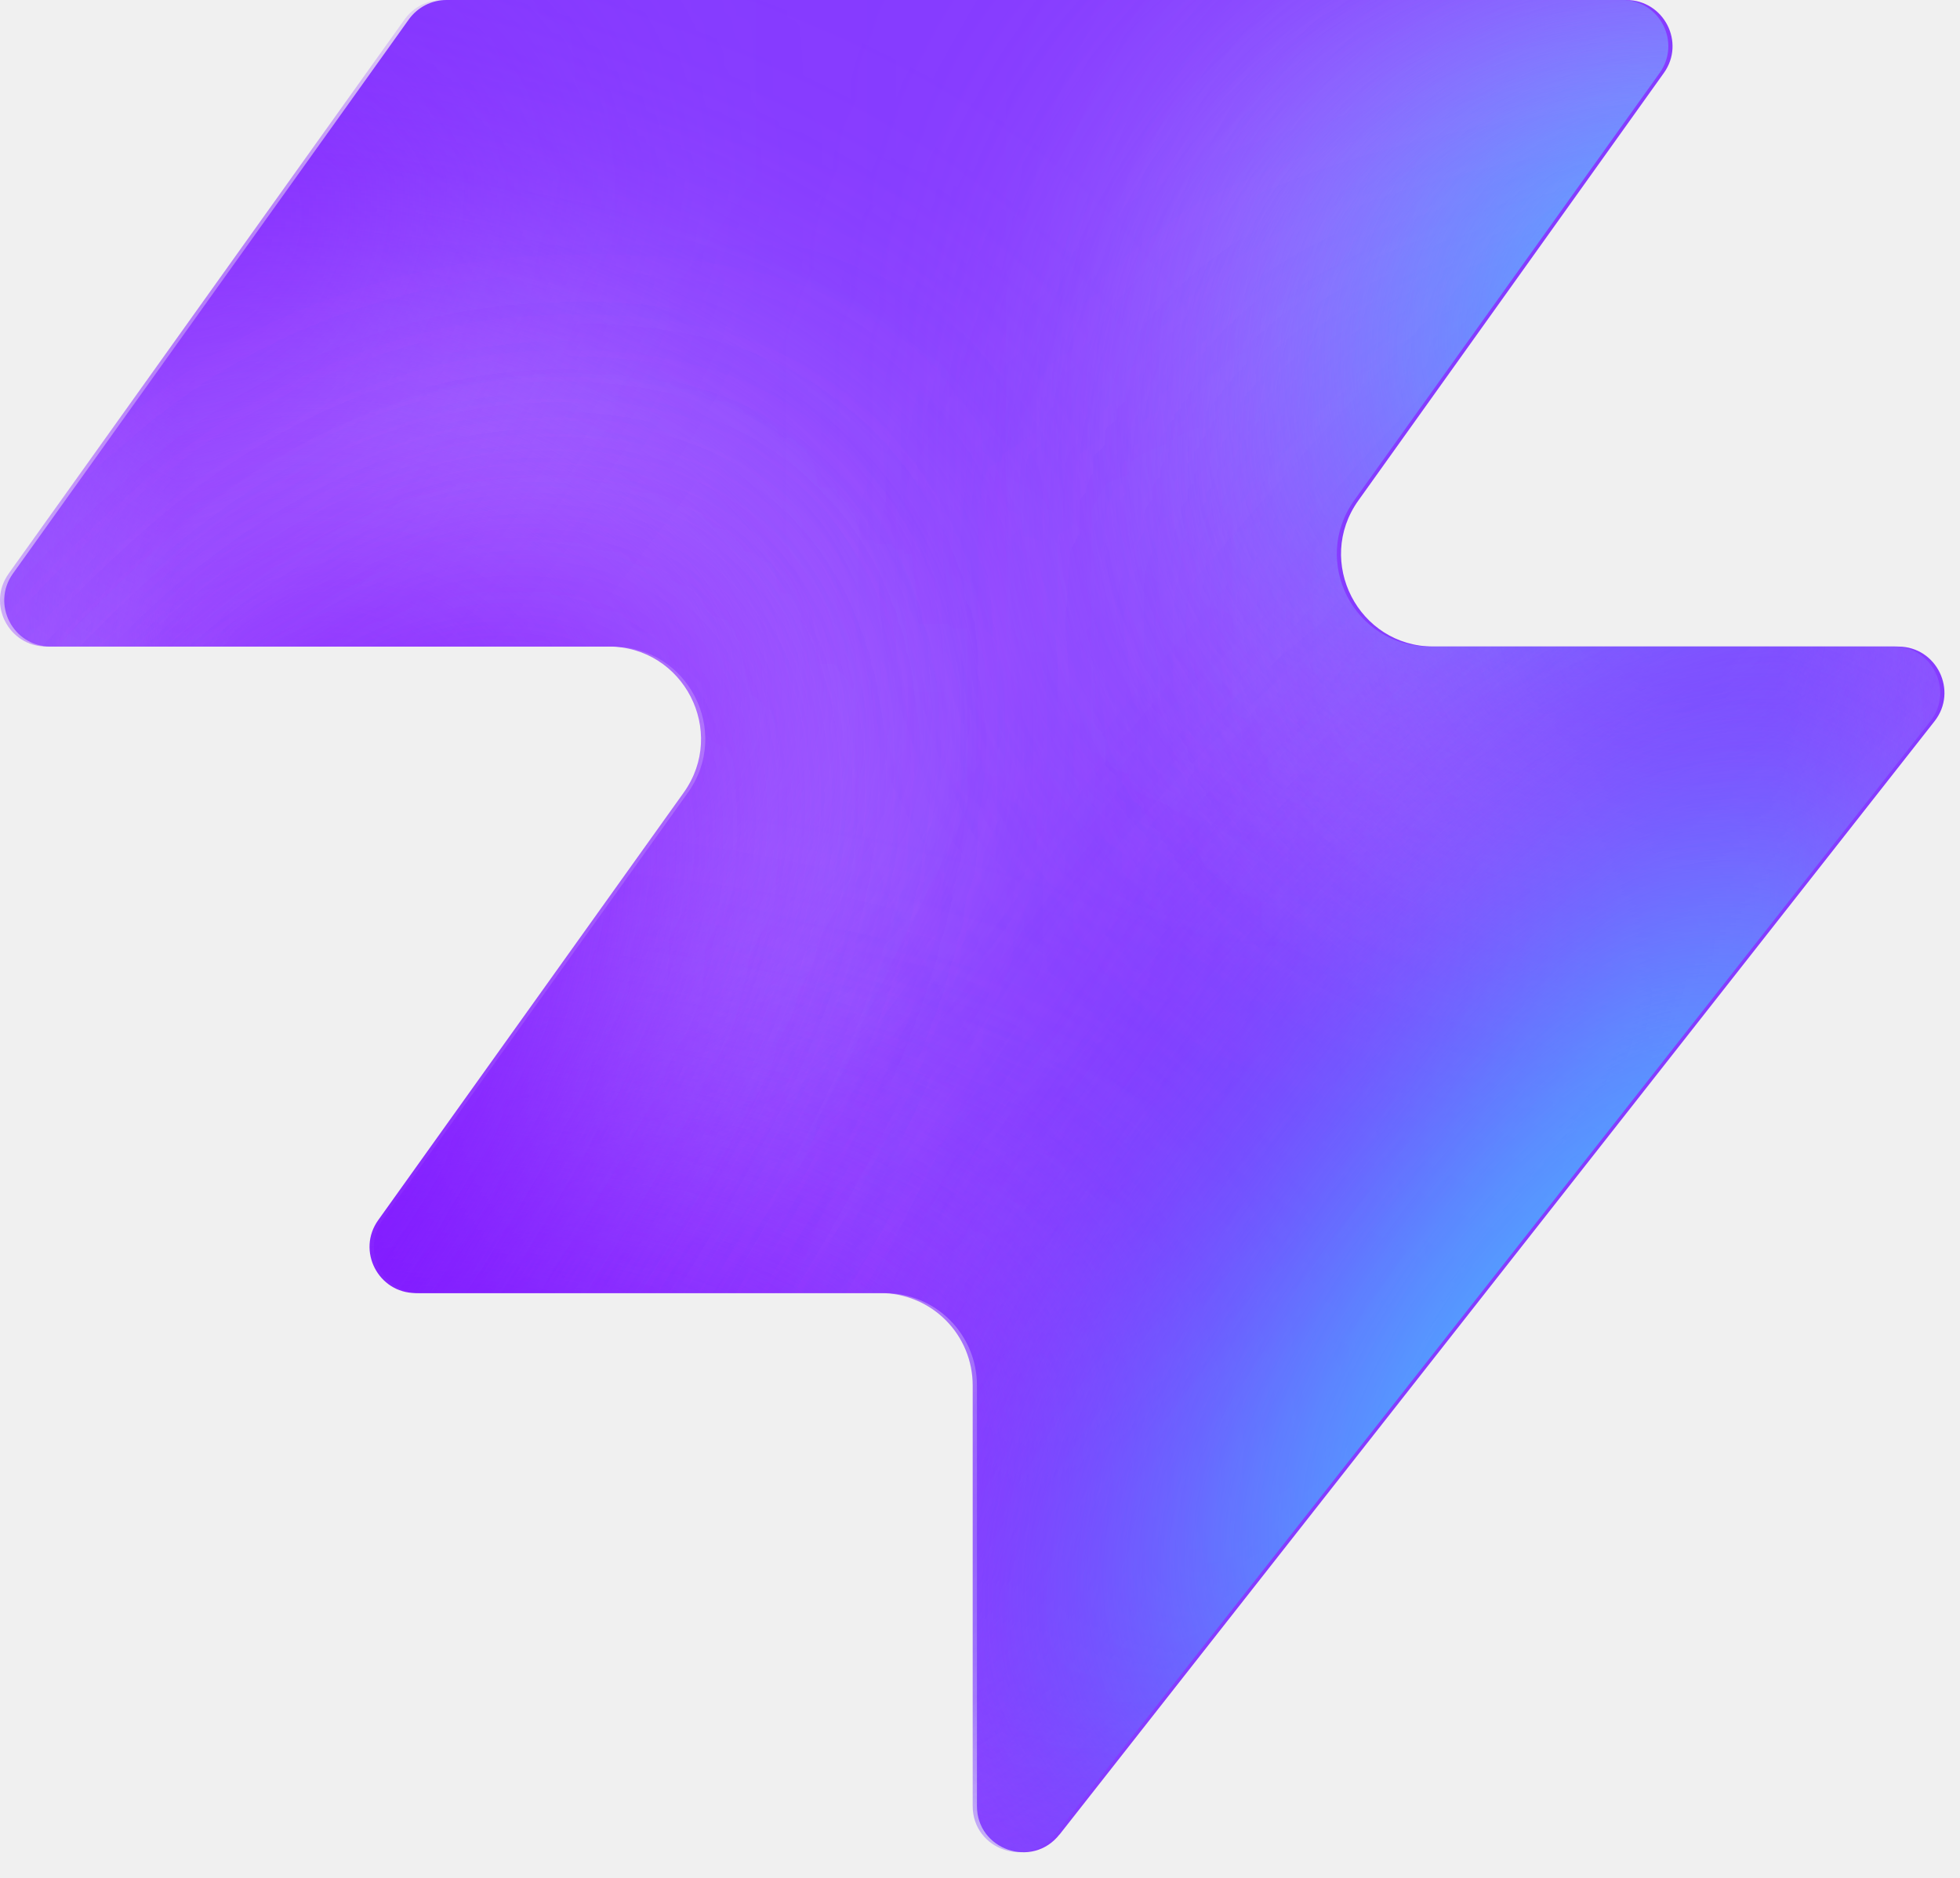
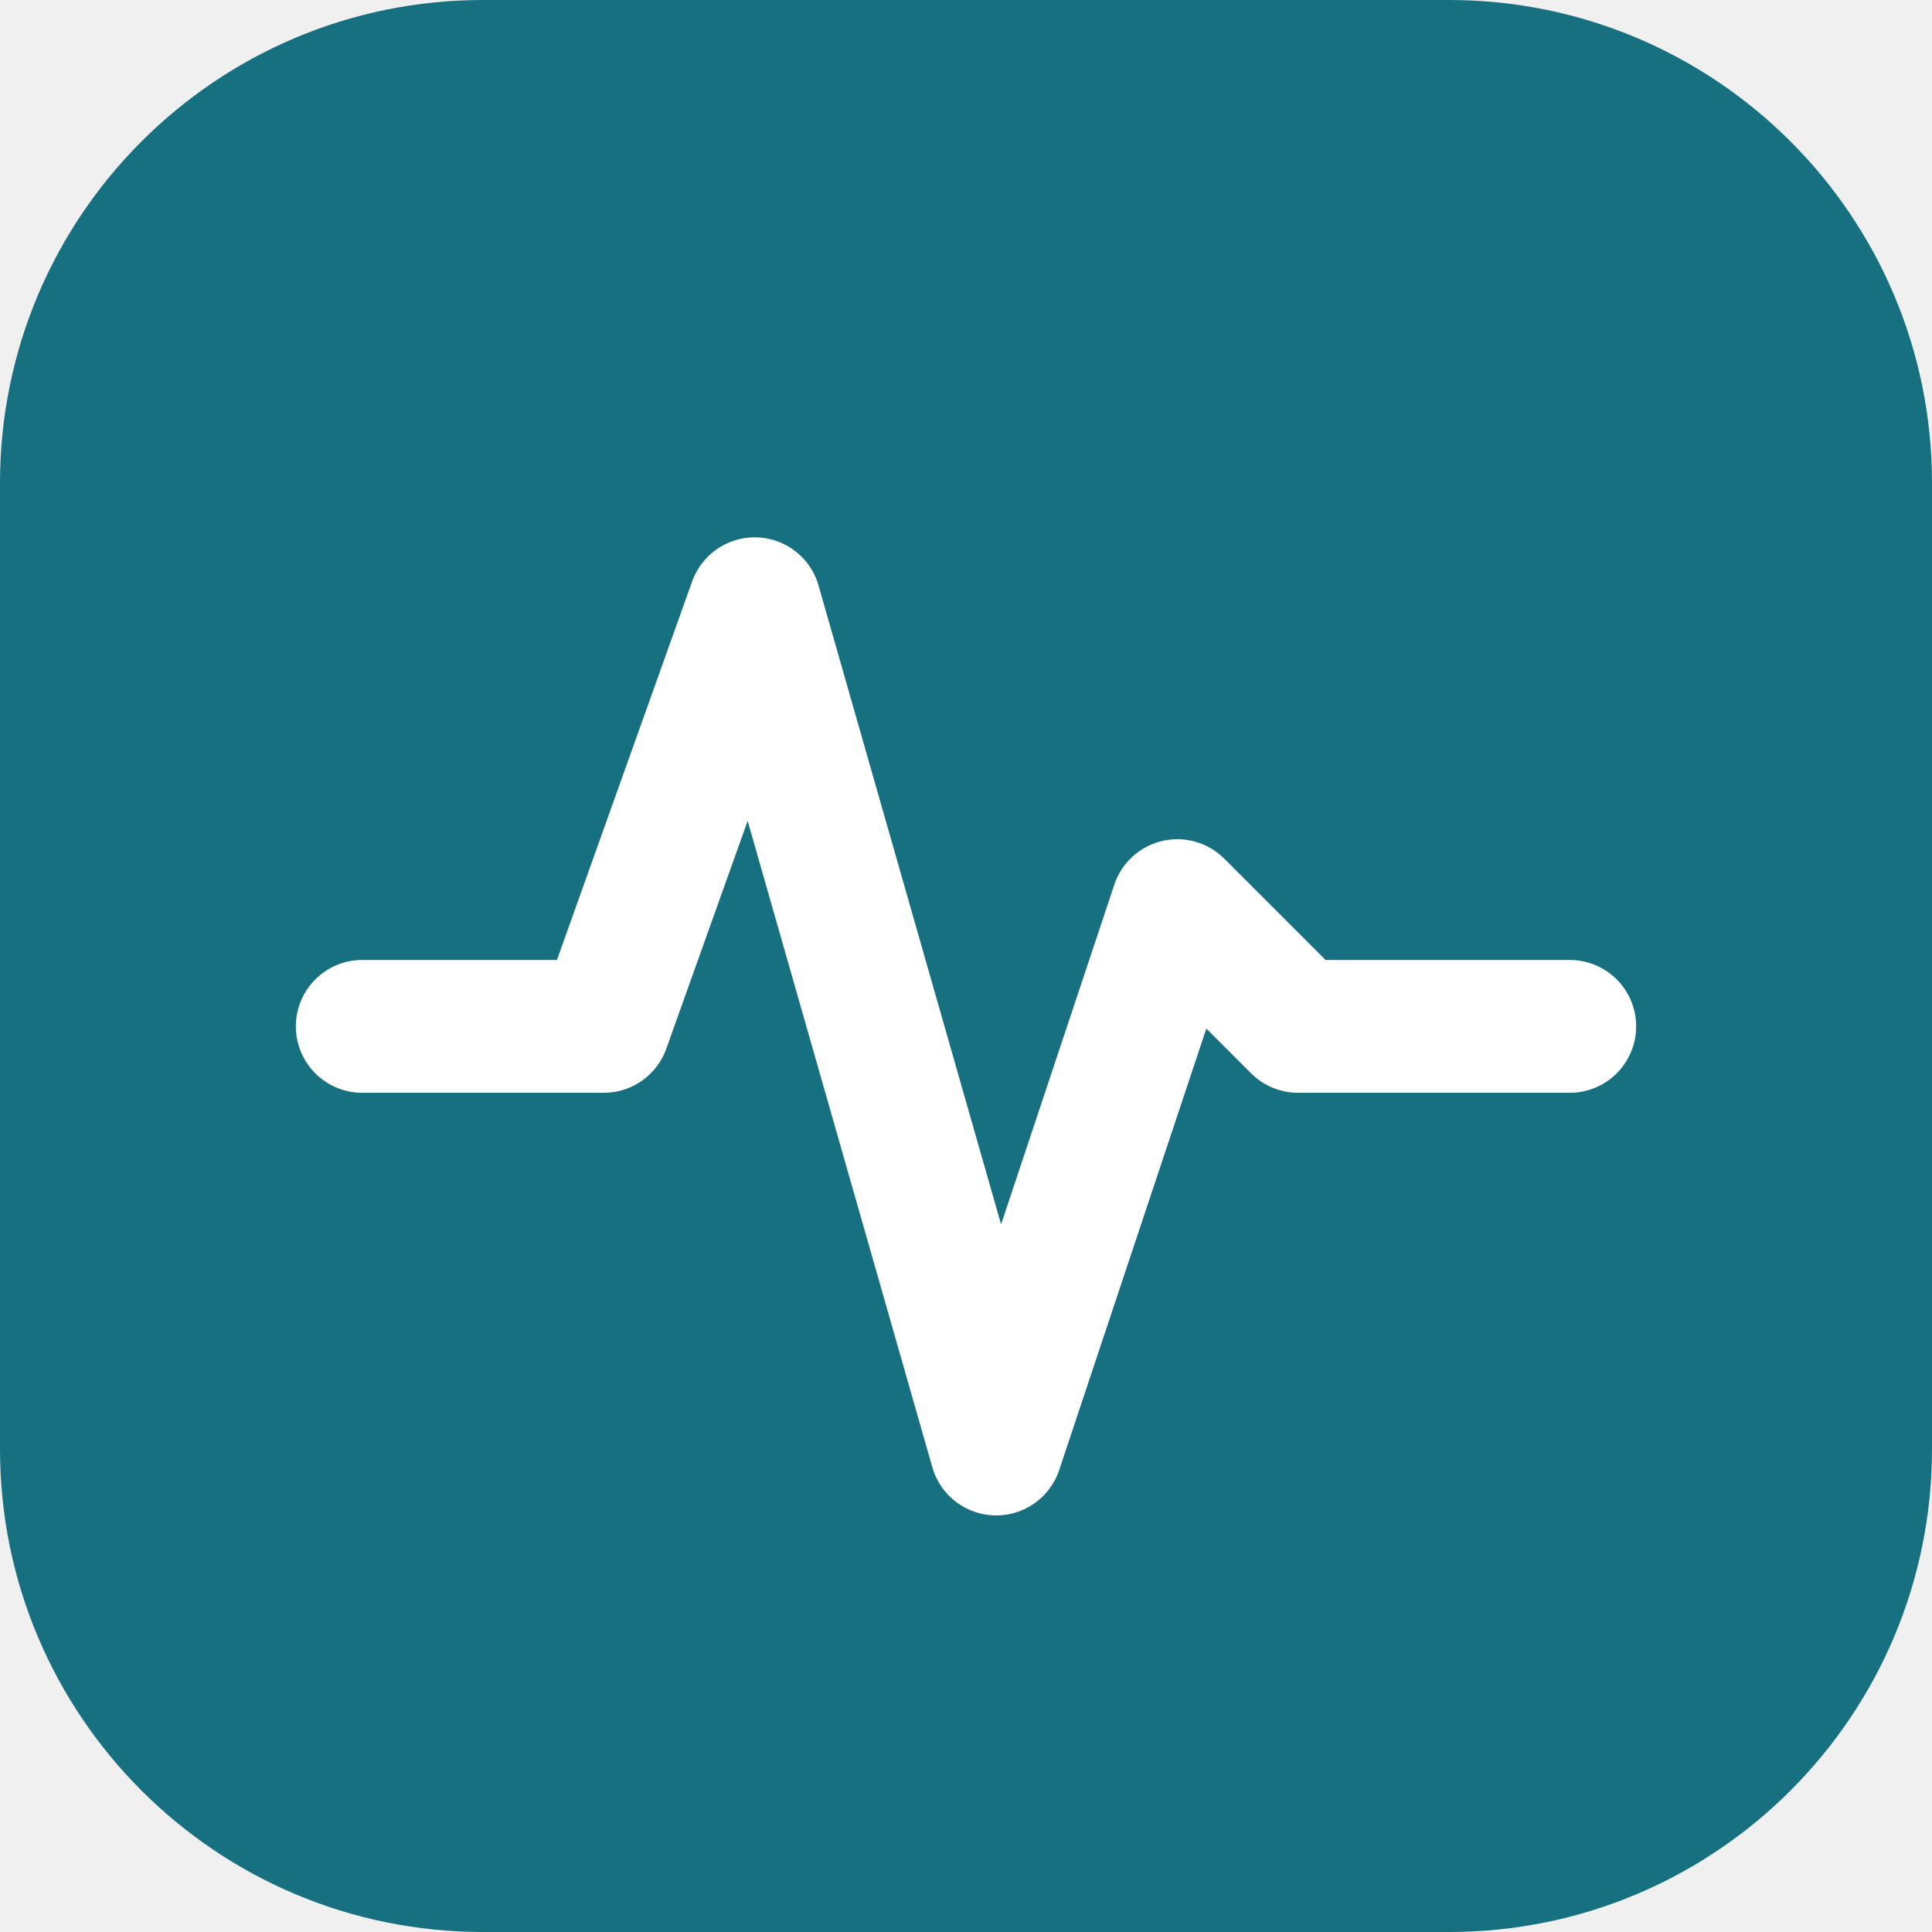
- <svg xmlns="http://www.w3.org/2000/svg" width="48" height="46" fill="none" viewBox="0 0 48 46">
-   <path fill="#863bff" d="M25.946 44.938c-.664.845-2.021.375-2.021-.698V33.937a2.26 2.26 0 0 0-2.262-2.262H10.287c-.92 0-1.456-1.04-.92-1.788l7.48-10.471c1.07-1.497 0-3.578-1.842-3.578H1.237c-.92 0-1.456-1.04-.92-1.788L10.013.474c.214-.297.556-.474.92-.474h28.894c.92 0 1.456 1.04.92 1.788l-7.48 10.471c-1.07 1.498 0 3.579 1.842 3.579h11.377c.943 0 1.473 1.088.89 1.83L25.947 44.94z" style="fill:#863bff;fill:color(display-p3 .525 .23 1);fill-opacity:1" />
-   <mask id="a" width="48" height="46" x="0" y="0" maskUnits="userSpaceOnUse" style="mask-type:alpha">
-     <path fill="#000" d="M25.842 44.938c-.664.844-2.021.375-2.021-.698V33.937a2.26 2.26 0 0 0-2.262-2.262H10.183c-.92 0-1.456-1.04-.92-1.788l7.48-10.471c1.07-1.498 0-3.579-1.842-3.579H1.133c-.92 0-1.456-1.04-.92-1.787L9.91.473c.214-.297.556-.474.92-.474h28.894c.92 0 1.456 1.04.92 1.788l-7.48 10.471c-1.07 1.498 0 3.578 1.842 3.578h11.377c.943 0 1.473 1.088.89 1.832L25.843 44.94z" style="fill:#000;fill-opacity:1" />
-   </mask>
-   <g mask="url(#a)">
-     <g filter="url(#b)">
-       <ellipse cx="5.508" cy="14.704" fill="#ede6ff" rx="5.508" ry="14.704" style="fill:#ede6ff;fill:color(display-p3 .927 .903 1);fill-opacity:1" transform="matrix(.00324 1 1 -.00324 -4.47 31.516)" />
-     </g>
-     <g filter="url(#c)">
-       <ellipse cx="10.399" cy="29.851" fill="#ede6ff" rx="10.399" ry="29.851" style="fill:#ede6ff;fill:color(display-p3 .927 .903 1);fill-opacity:1" transform="matrix(.00324 1 1 -.00324 -39.328 7.883)" />
-     </g>
-     <g filter="url(#d)">
-       <ellipse cx="5.508" cy="30.487" fill="#7e14ff" rx="5.508" ry="30.487" style="fill:#7e14ff;fill:color(display-p3 .492 .077 1);fill-opacity:1" transform="rotate(89.814 -25.913 -14.639)scale(1 -1)" />
-     </g>
-     <g filter="url(#e)">
-       <ellipse cx="5.508" cy="30.599" fill="#7e14ff" rx="5.508" ry="30.599" style="fill:#7e14ff;fill:color(display-p3 .492 .077 1);fill-opacity:1" transform="rotate(89.814 -32.644 -3.334)scale(1 -1)" />
-     </g>
-     <g filter="url(#f)">
-       <ellipse cx="5.508" cy="30.599" fill="#7e14ff" rx="5.508" ry="30.599" style="fill:#7e14ff;fill:color(display-p3 .492 .077 1);fill-opacity:1" transform="matrix(.00324 1 1 -.00324 -34.34 30.47)" />
-     </g>
-     <g filter="url(#g)">
-       <ellipse cx="14.072" cy="22.078" fill="#ede6ff" rx="14.072" ry="22.078" style="fill:#ede6ff;fill:color(display-p3 .927 .903 1);fill-opacity:1" transform="rotate(93.35 24.506 48.493)scale(-1 1)" />
-     </g>
-     <g filter="url(#h)">
-       <ellipse cx="3.47" cy="21.501" fill="#7e14ff" rx="3.47" ry="21.501" style="fill:#7e14ff;fill:color(display-p3 .492 .077 1);fill-opacity:1" transform="rotate(89.009 28.708 47.59)scale(-1 1)" />
-     </g>
-     <g filter="url(#i)">
-       <ellipse cx="3.47" cy="21.501" fill="#7e14ff" rx="3.47" ry="21.501" style="fill:#7e14ff;fill:color(display-p3 .492 .077 1);fill-opacity:1" transform="rotate(89.009 28.708 47.59)scale(-1 1)" />
-     </g>
-     <g filter="url(#j)">
-       <ellipse cx=".387" cy="8.972" fill="#7e14ff" rx="4.407" ry="29.108" style="fill:#7e14ff;fill:color(display-p3 .492 .077 1);fill-opacity:1" transform="rotate(39.51 .387 8.972)" />
-     </g>
-     <g filter="url(#k)">
-       <ellipse cx="47.523" cy="-6.092" fill="#7e14ff" rx="4.407" ry="29.108" style="fill:#7e14ff;fill:color(display-p3 .492 .077 1);fill-opacity:1" transform="rotate(37.892 47.523 -6.092)" />
-     </g>
-     <g filter="url(#l)">
-       <ellipse cx="41.412" cy="6.333" fill="#47bfff" rx="5.971" ry="9.665" style="fill:#47bfff;fill:color(display-p3 .28 .748 1);fill-opacity:1" transform="rotate(37.892 41.412 6.333)" />
-     </g>
-     <g filter="url(#m)">
-       <ellipse cx="-1.879" cy="38.332" fill="#7e14ff" rx="4.407" ry="29.108" style="fill:#7e14ff;fill:color(display-p3 .492 .077 1);fill-opacity:1" transform="rotate(37.892 -1.88 38.332)" />
-     </g>
-     <g filter="url(#n)">
-       <ellipse cx="-1.879" cy="38.332" fill="#7e14ff" rx="4.407" ry="29.108" style="fill:#7e14ff;fill:color(display-p3 .492 .077 1);fill-opacity:1" transform="rotate(37.892 -1.88 38.332)" />
-     </g>
-     <g filter="url(#o)">
-       <ellipse cx="35.651" cy="29.907" fill="#7e14ff" rx="4.407" ry="29.108" style="fill:#7e14ff;fill:color(display-p3 .492 .077 1);fill-opacity:1" transform="rotate(37.892 35.651 29.907)" />
-     </g>
-     <g filter="url(#p)">
-       <ellipse cx="38.418" cy="32.4" fill="#47bfff" rx="5.971" ry="15.297" style="fill:#47bfff;fill:color(display-p3 .28 .748 1);fill-opacity:1" transform="rotate(37.892 38.418 32.4)" />
-     </g>
-   </g>
-   <defs>
-     <filter id="b" width="60.045" height="41.654" x="-19.77" y="16.149" color-interpolation-filters="sRGB" filterUnits="userSpaceOnUse">
-       <feFlood flood-opacity="0" result="BackgroundImageFix" />
-       <feBlend in="SourceGraphic" in2="BackgroundImageFix" result="shape" />
-       <feGaussianBlur result="effect1_foregroundBlur_2002_17158" stdDeviation="7.659" />
-     </filter>
-     <filter id="c" width="90.34" height="51.437" x="-54.613" y="-7.533" color-interpolation-filters="sRGB" filterUnits="userSpaceOnUse">
-       <feFlood flood-opacity="0" result="BackgroundImageFix" />
-       <feBlend in="SourceGraphic" in2="BackgroundImageFix" result="shape" />
-       <feGaussianBlur result="effect1_foregroundBlur_2002_17158" stdDeviation="7.659" />
-     </filter>
-     <filter id="d" width="79.355" height="29.4" x="-49.64" y="2.03" color-interpolation-filters="sRGB" filterUnits="userSpaceOnUse">
-       <feFlood flood-opacity="0" result="BackgroundImageFix" />
-       <feBlend in="SourceGraphic" in2="BackgroundImageFix" result="shape" />
-       <feGaussianBlur result="effect1_foregroundBlur_2002_17158" stdDeviation="4.596" />
-     </filter>
-     <filter id="e" width="79.579" height="29.4" x="-45.045" y="20.029" color-interpolation-filters="sRGB" filterUnits="userSpaceOnUse">
-       <feFlood flood-opacity="0" result="BackgroundImageFix" />
-       <feBlend in="SourceGraphic" in2="BackgroundImageFix" result="shape" />
-       <feGaussianBlur result="effect1_foregroundBlur_2002_17158" stdDeviation="4.596" />
-     </filter>
-     <filter id="f" width="79.579" height="29.4" x="-43.513" y="21.178" color-interpolation-filters="sRGB" filterUnits="userSpaceOnUse">
-       <feFlood flood-opacity="0" result="BackgroundImageFix" />
-       <feBlend in="SourceGraphic" in2="BackgroundImageFix" result="shape" />
-       <feGaussianBlur result="effect1_foregroundBlur_2002_17158" stdDeviation="4.596" />
-     </filter>
-     <filter id="g" width="74.749" height="58.852" x="15.756" y="-17.901" color-interpolation-filters="sRGB" filterUnits="userSpaceOnUse">
-       <feFlood flood-opacity="0" result="BackgroundImageFix" />
-       <feBlend in="SourceGraphic" in2="BackgroundImageFix" result="shape" />
-       <feGaussianBlur result="effect1_foregroundBlur_2002_17158" stdDeviation="7.659" />
-     </filter>
-     <filter id="h" width="61.377" height="25.362" x="23.548" y="2.284" color-interpolation-filters="sRGB" filterUnits="userSpaceOnUse">
-       <feFlood flood-opacity="0" result="BackgroundImageFix" />
-       <feBlend in="SourceGraphic" in2="BackgroundImageFix" result="shape" />
-       <feGaussianBlur result="effect1_foregroundBlur_2002_17158" stdDeviation="4.596" />
-     </filter>
-     <filter id="i" width="61.377" height="25.362" x="23.548" y="2.284" color-interpolation-filters="sRGB" filterUnits="userSpaceOnUse">
-       <feFlood flood-opacity="0" result="BackgroundImageFix" />
-       <feBlend in="SourceGraphic" in2="BackgroundImageFix" result="shape" />
-       <feGaussianBlur result="effect1_foregroundBlur_2002_17158" stdDeviation="4.596" />
-     </filter>
-     <filter id="j" width="56.045" height="63.649" x="-27.636" y="-22.853" color-interpolation-filters="sRGB" filterUnits="userSpaceOnUse">
-       <feFlood flood-opacity="0" result="BackgroundImageFix" />
-       <feBlend in="SourceGraphic" in2="BackgroundImageFix" result="shape" />
-       <feGaussianBlur result="effect1_foregroundBlur_2002_17158" stdDeviation="4.596" />
-     </filter>
-     <filter id="k" width="54.814" height="64.646" x="20.116" y="-38.415" color-interpolation-filters="sRGB" filterUnits="userSpaceOnUse">
-       <feFlood flood-opacity="0" result="BackgroundImageFix" />
-       <feBlend in="SourceGraphic" in2="BackgroundImageFix" result="shape" />
-       <feGaussianBlur result="effect1_foregroundBlur_2002_17158" stdDeviation="4.596" />
-     </filter>
-     <filter id="l" width="33.541" height="35.313" x="24.641" y="-11.323" color-interpolation-filters="sRGB" filterUnits="userSpaceOnUse">
-       <feFlood flood-opacity="0" result="BackgroundImageFix" />
-       <feBlend in="SourceGraphic" in2="BackgroundImageFix" result="shape" />
-       <feGaussianBlur result="effect1_foregroundBlur_2002_17158" stdDeviation="4.596" />
-     </filter>
-     <filter id="m" width="54.814" height="64.646" x="-29.286" y="6.009" color-interpolation-filters="sRGB" filterUnits="userSpaceOnUse">
-       <feFlood flood-opacity="0" result="BackgroundImageFix" />
-       <feBlend in="SourceGraphic" in2="BackgroundImageFix" result="shape" />
-       <feGaussianBlur result="effect1_foregroundBlur_2002_17158" stdDeviation="4.596" />
-     </filter>
-     <filter id="n" width="54.814" height="64.646" x="-29.286" y="6.009" color-interpolation-filters="sRGB" filterUnits="userSpaceOnUse">
-       <feFlood flood-opacity="0" result="BackgroundImageFix" />
-       <feBlend in="SourceGraphic" in2="BackgroundImageFix" result="shape" />
-       <feGaussianBlur result="effect1_foregroundBlur_2002_17158" stdDeviation="4.596" />
-     </filter>
-     <filter id="o" width="54.814" height="64.646" x="8.244" y="-2.416" color-interpolation-filters="sRGB" filterUnits="userSpaceOnUse">
-       <feFlood flood-opacity="0" result="BackgroundImageFix" />
-       <feBlend in="SourceGraphic" in2="BackgroundImageFix" result="shape" />
-       <feGaussianBlur result="effect1_foregroundBlur_2002_17158" stdDeviation="4.596" />
-     </filter>
-     <filter id="p" width="39.409" height="43.623" x="18.713" y="10.588" color-interpolation-filters="sRGB" filterUnits="userSpaceOnUse">
-       <feFlood flood-opacity="0" result="BackgroundImageFix" />
-       <feBlend in="SourceGraphic" in2="BackgroundImageFix" result="shape" />
-       <feGaussianBlur result="effect1_foregroundBlur_2002_17158" stdDeviation="4.596" />
-     </filter>
-   </defs>
+ <svg xmlns="http://www.w3.org/2000/svg" width="32" height="32" viewBox="0 0 32 32">
+   <rect width="32" height="32" rx="8" fill="#167080" />
+   <path d="M6 17h4l2.5-7 4 14 3-9 2 2h4.5" fill="none" stroke="#ffffff" stroke-width="2.2" stroke-linecap="round" stroke-linejoin="round" />
</svg>
